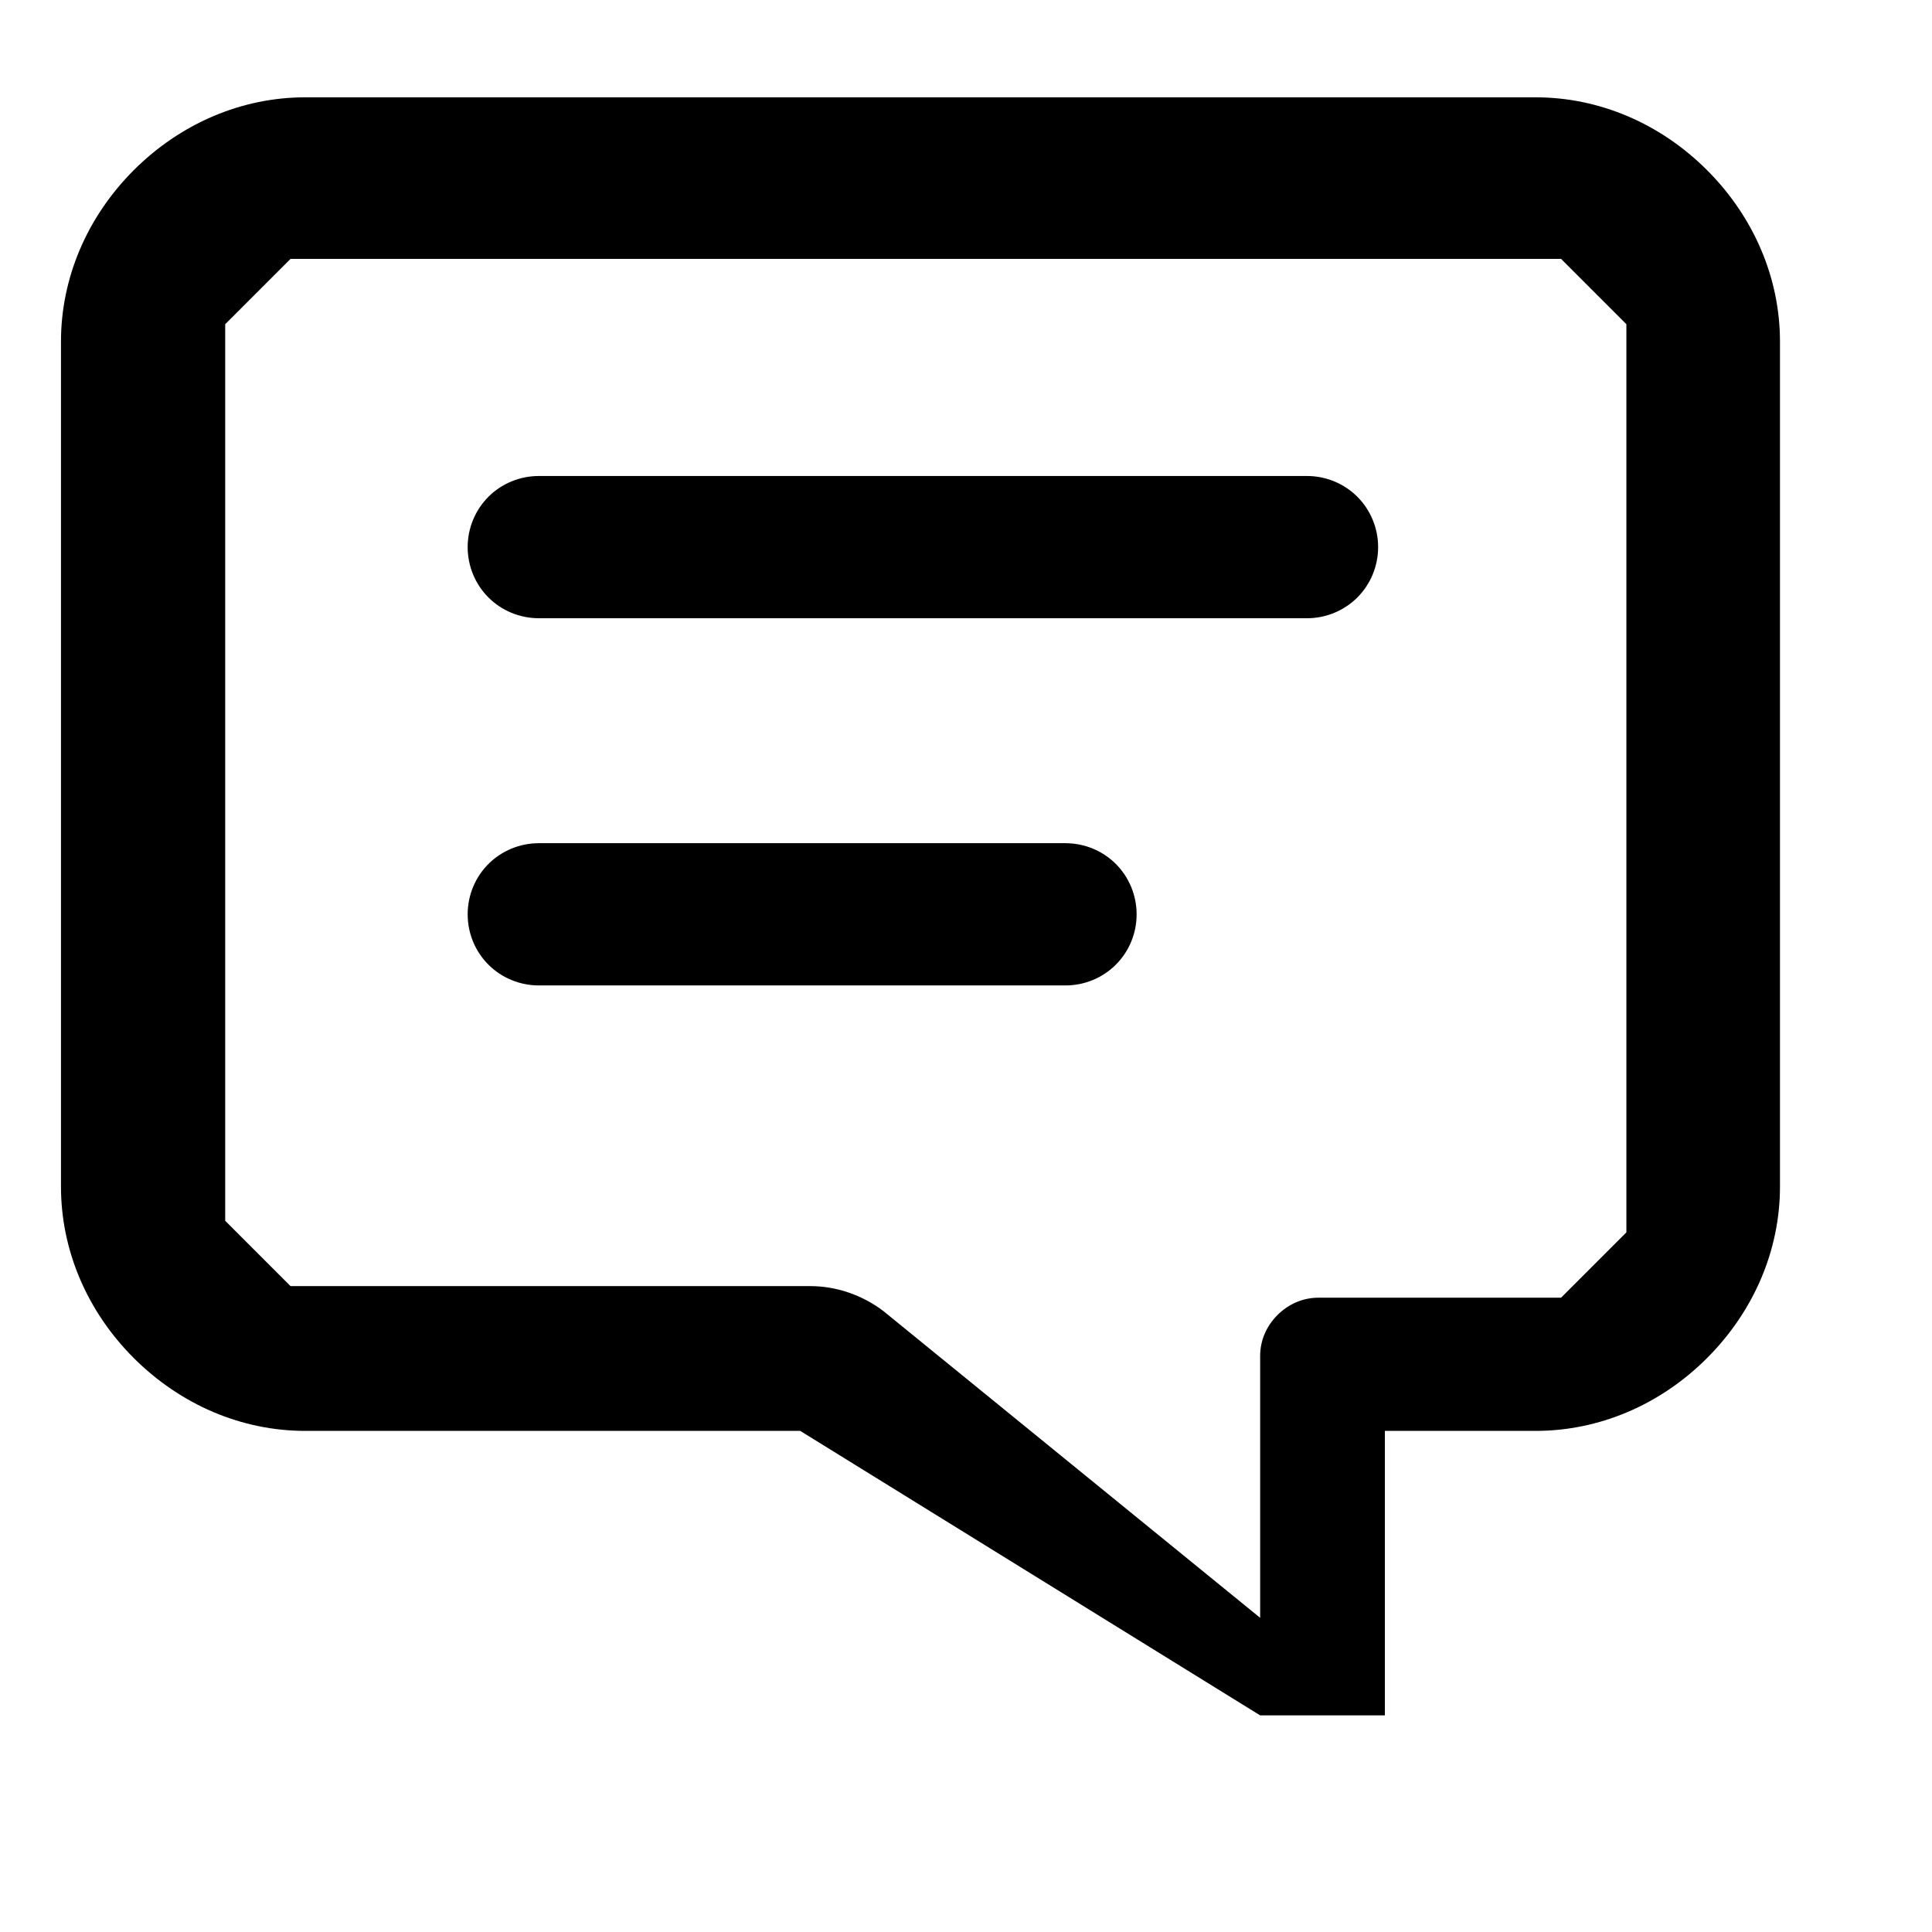
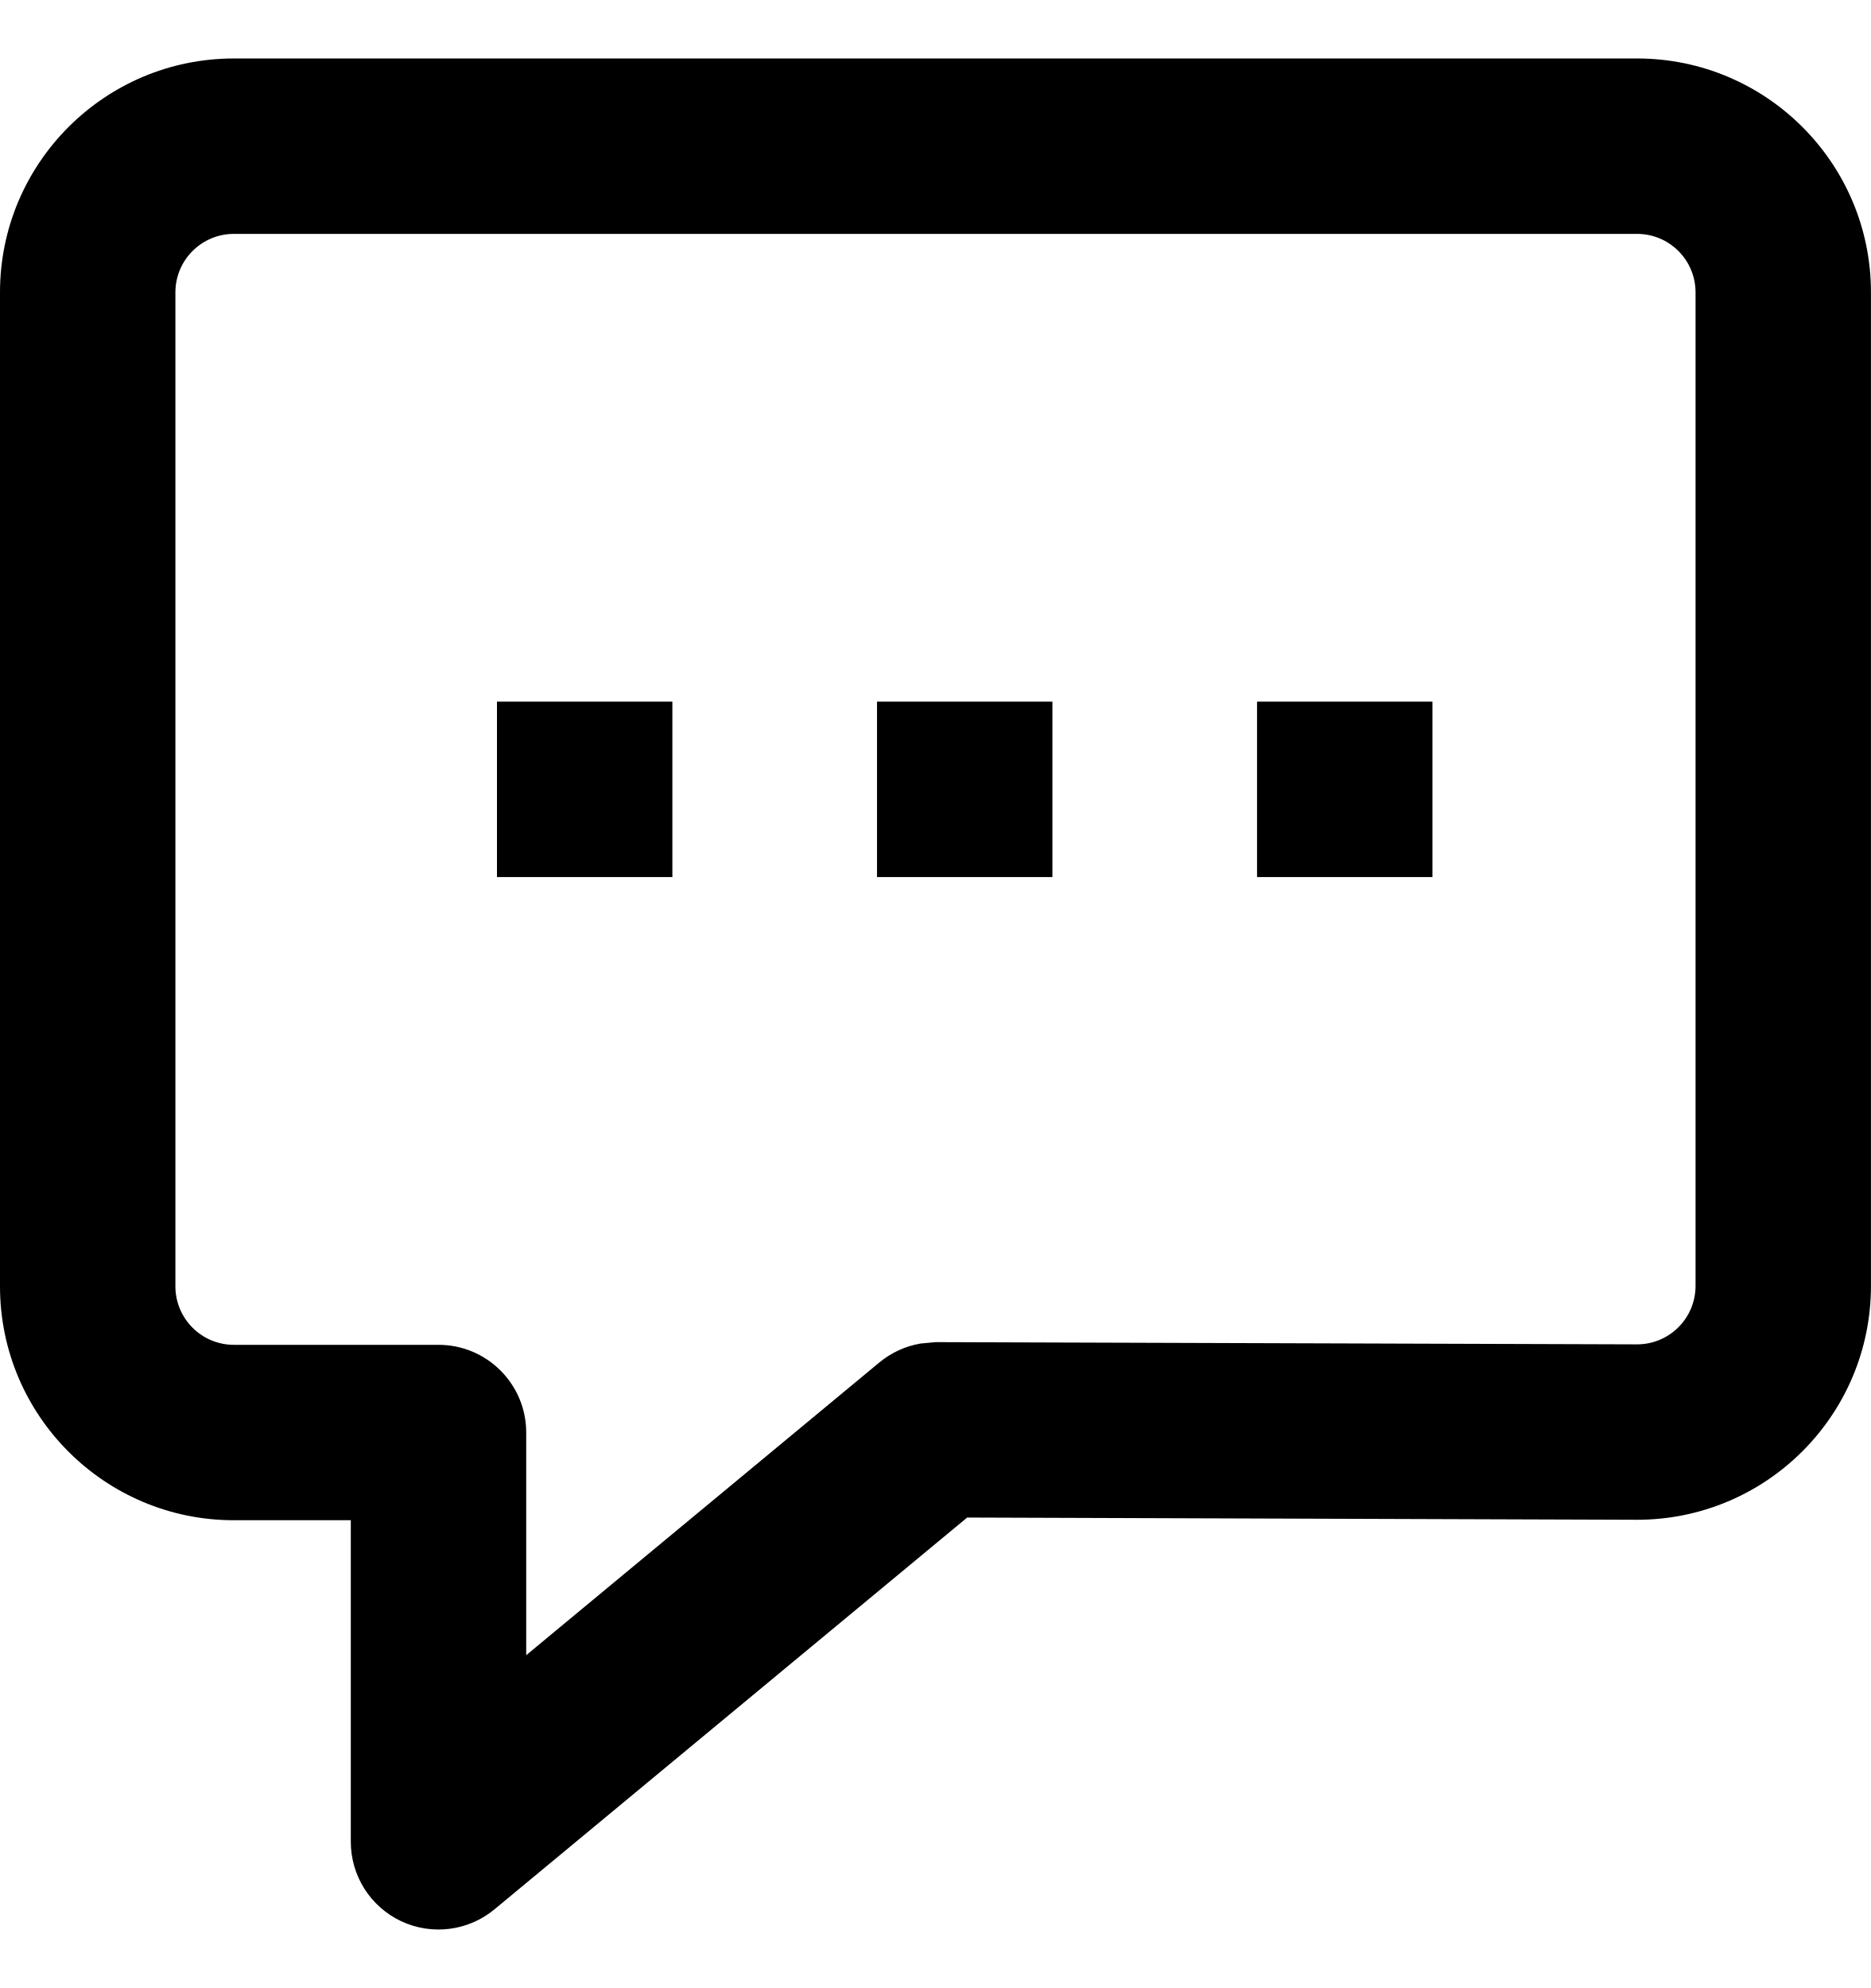
- <svg xmlns="http://www.w3.org/2000/svg" width="16" height="16" viewBox="0 0 16 16" fill="none">
-   <path fill-rule="evenodd" clip-rule="evenodd" d="M13.469 2.685L12.928 2.144H2.406L1.865 2.685V10.11L2.406 10.651H6.711C6.928 10.651 7.142 10.726 7.315 10.857L10.436 13.398V11.23C10.436 11.105 10.485 10.985 10.579 10.891C10.674 10.796 10.794 10.747 10.919 10.747H12.928L13.469 10.206V2.685ZM2.527 0.806H12.718C13.241 0.806 13.748 1.02 14.137 1.409C14.526 1.798 14.741 2.305 14.741 2.828V9.828C14.741 10.351 14.526 10.858 14.137 11.247C13.748 11.636 13.241 11.85 12.718 11.85H11.469V14.206H10.436L6.627 11.85H2.527C2.004 11.85 1.498 11.636 1.108 11.247C0.719 10.858 0.505 10.351 0.505 9.828V2.828C0.505 2.305 0.719 1.798 1.108 1.409C1.498 1.02 2.004 0.806 2.527 0.806ZM10.824 5.12H4.463C4.304 5.12 4.154 5.057 4.045 4.948C3.936 4.839 3.873 4.689 3.873 4.531C3.873 4.373 3.936 4.223 4.045 4.114C4.154 4.005 4.304 3.942 4.463 3.942H10.824C10.982 3.942 11.132 4.005 11.241 4.114C11.35 4.223 11.413 4.373 11.413 4.531C11.413 4.689 11.35 4.839 11.241 4.948C11.132 5.057 10.982 5.12 10.824 5.12ZM8.824 8.161H4.463C4.304 8.161 4.154 8.098 4.045 7.989C3.936 7.88 3.873 7.731 3.873 7.572C3.873 7.414 3.936 7.264 4.045 7.155C4.154 7.046 4.304 6.983 4.463 6.983H8.824C8.982 6.983 9.132 7.046 9.241 7.155C9.35 7.264 9.413 7.414 9.413 7.572C9.413 7.731 9.35 7.88 9.241 7.989C9.132 8.098 8.982 8.161 8.824 8.161Z" fill="black" />
+ <svg xmlns="http://www.w3.org/2000/svg" width="16" height="17" viewBox="0 0 16 17" fill="none">
+   <g>
+     <path d="M10.75 7.5H12.25V6H10.75V7.5Z" fill="black" />
+     <path d="M7.5 7.5H9V6H7.5V7.5Z" fill="black" />
+     <path d="M4.25 7.5H5.75V6H4.25V7.5Z" fill="black" />
+     <path fill-rule="evenodd" clip-rule="evenodd" d="M2 0.5C0.896 0.5 0 1.396 0 2.5V11C0 12.104 0.896 13 2 13H3V15.75C3 16.041 3.168 16.305 3.431 16.429C3.694 16.552 4.005 16.513 4.229 16.327L8.271 12.977L13.994 12.996C15.101 12.999 16 12.103 16 10.996V2.5C16 1.396 15.104 0.5 14 0.5H2ZM14 2C14.276 2 14.5 2.224 14.5 2.5V10.996C14.5 11.273 14.275 11.497 13.998 11.496L8.002 11.477L7.872 11.489C7.744 11.511 7.623 11.566 7.521 11.65L4.5 14.154V12.25C4.5 11.836 4.164 11.5 3.75 11.5H2C1.724 11.5 1.5 11.276 1.5 11V2.5C1.5 2.224 1.724 2 2 2H14Z" fill="black" />
+   </g>
</svg>
